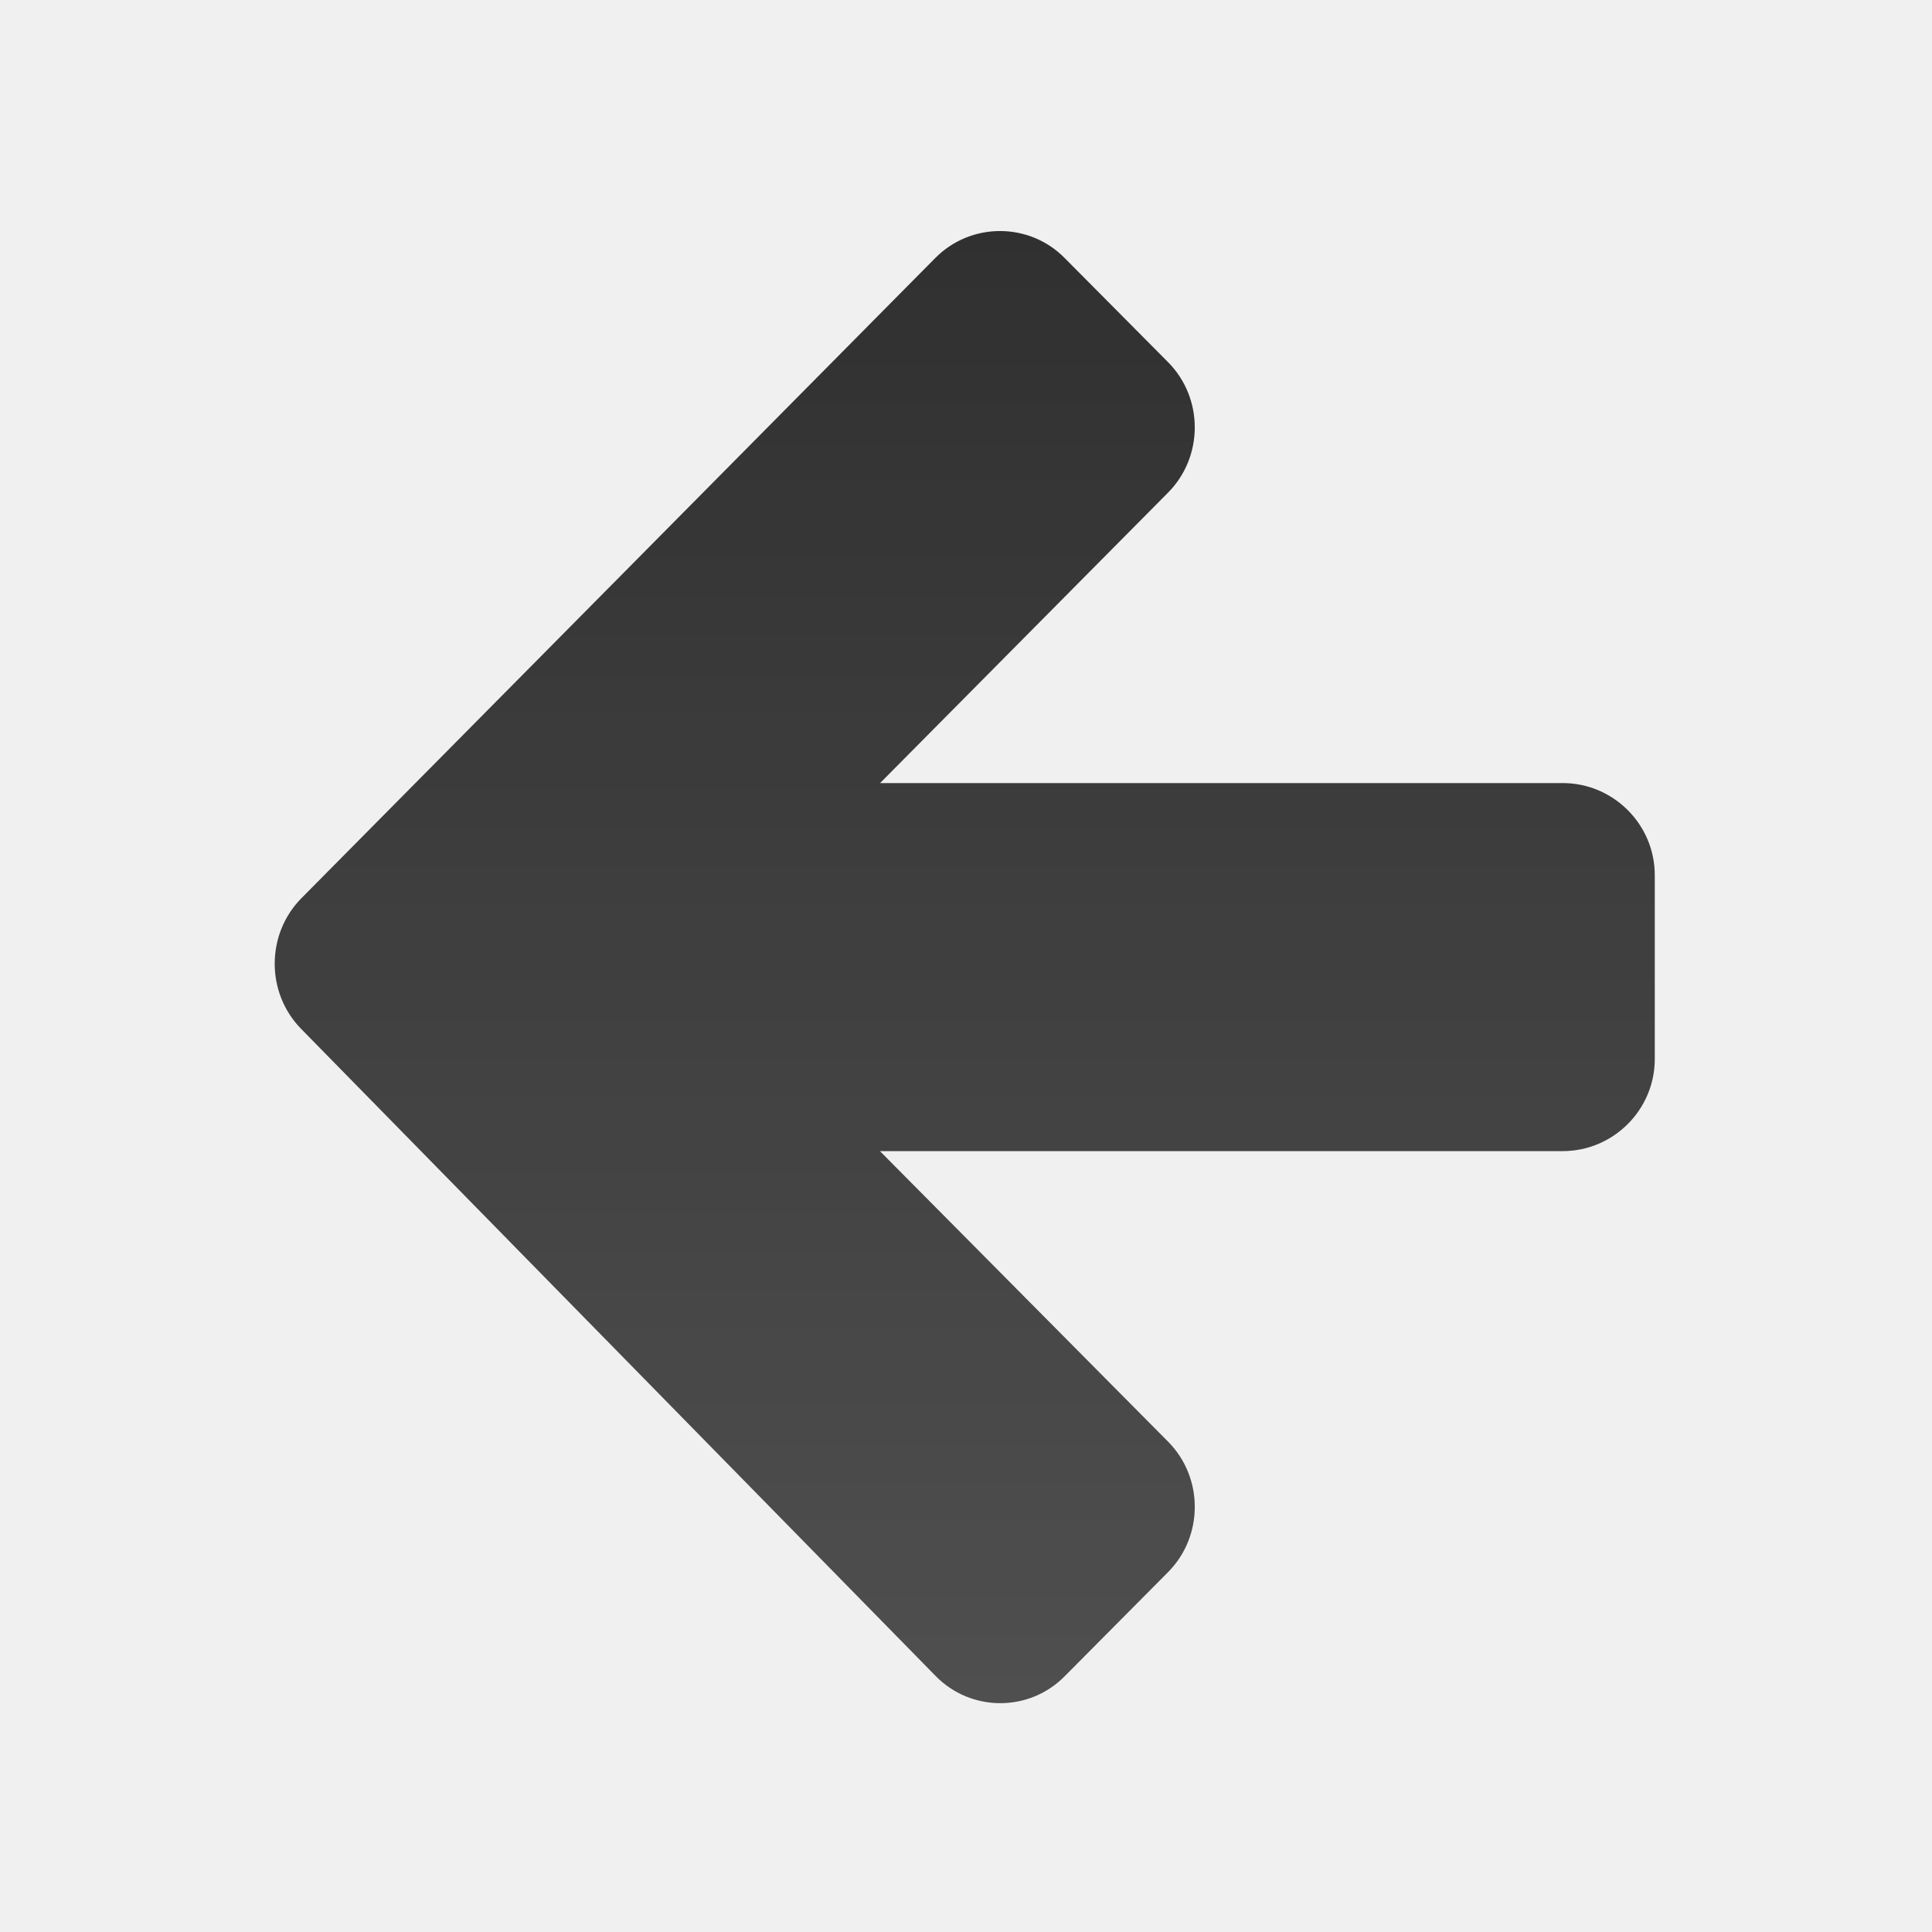
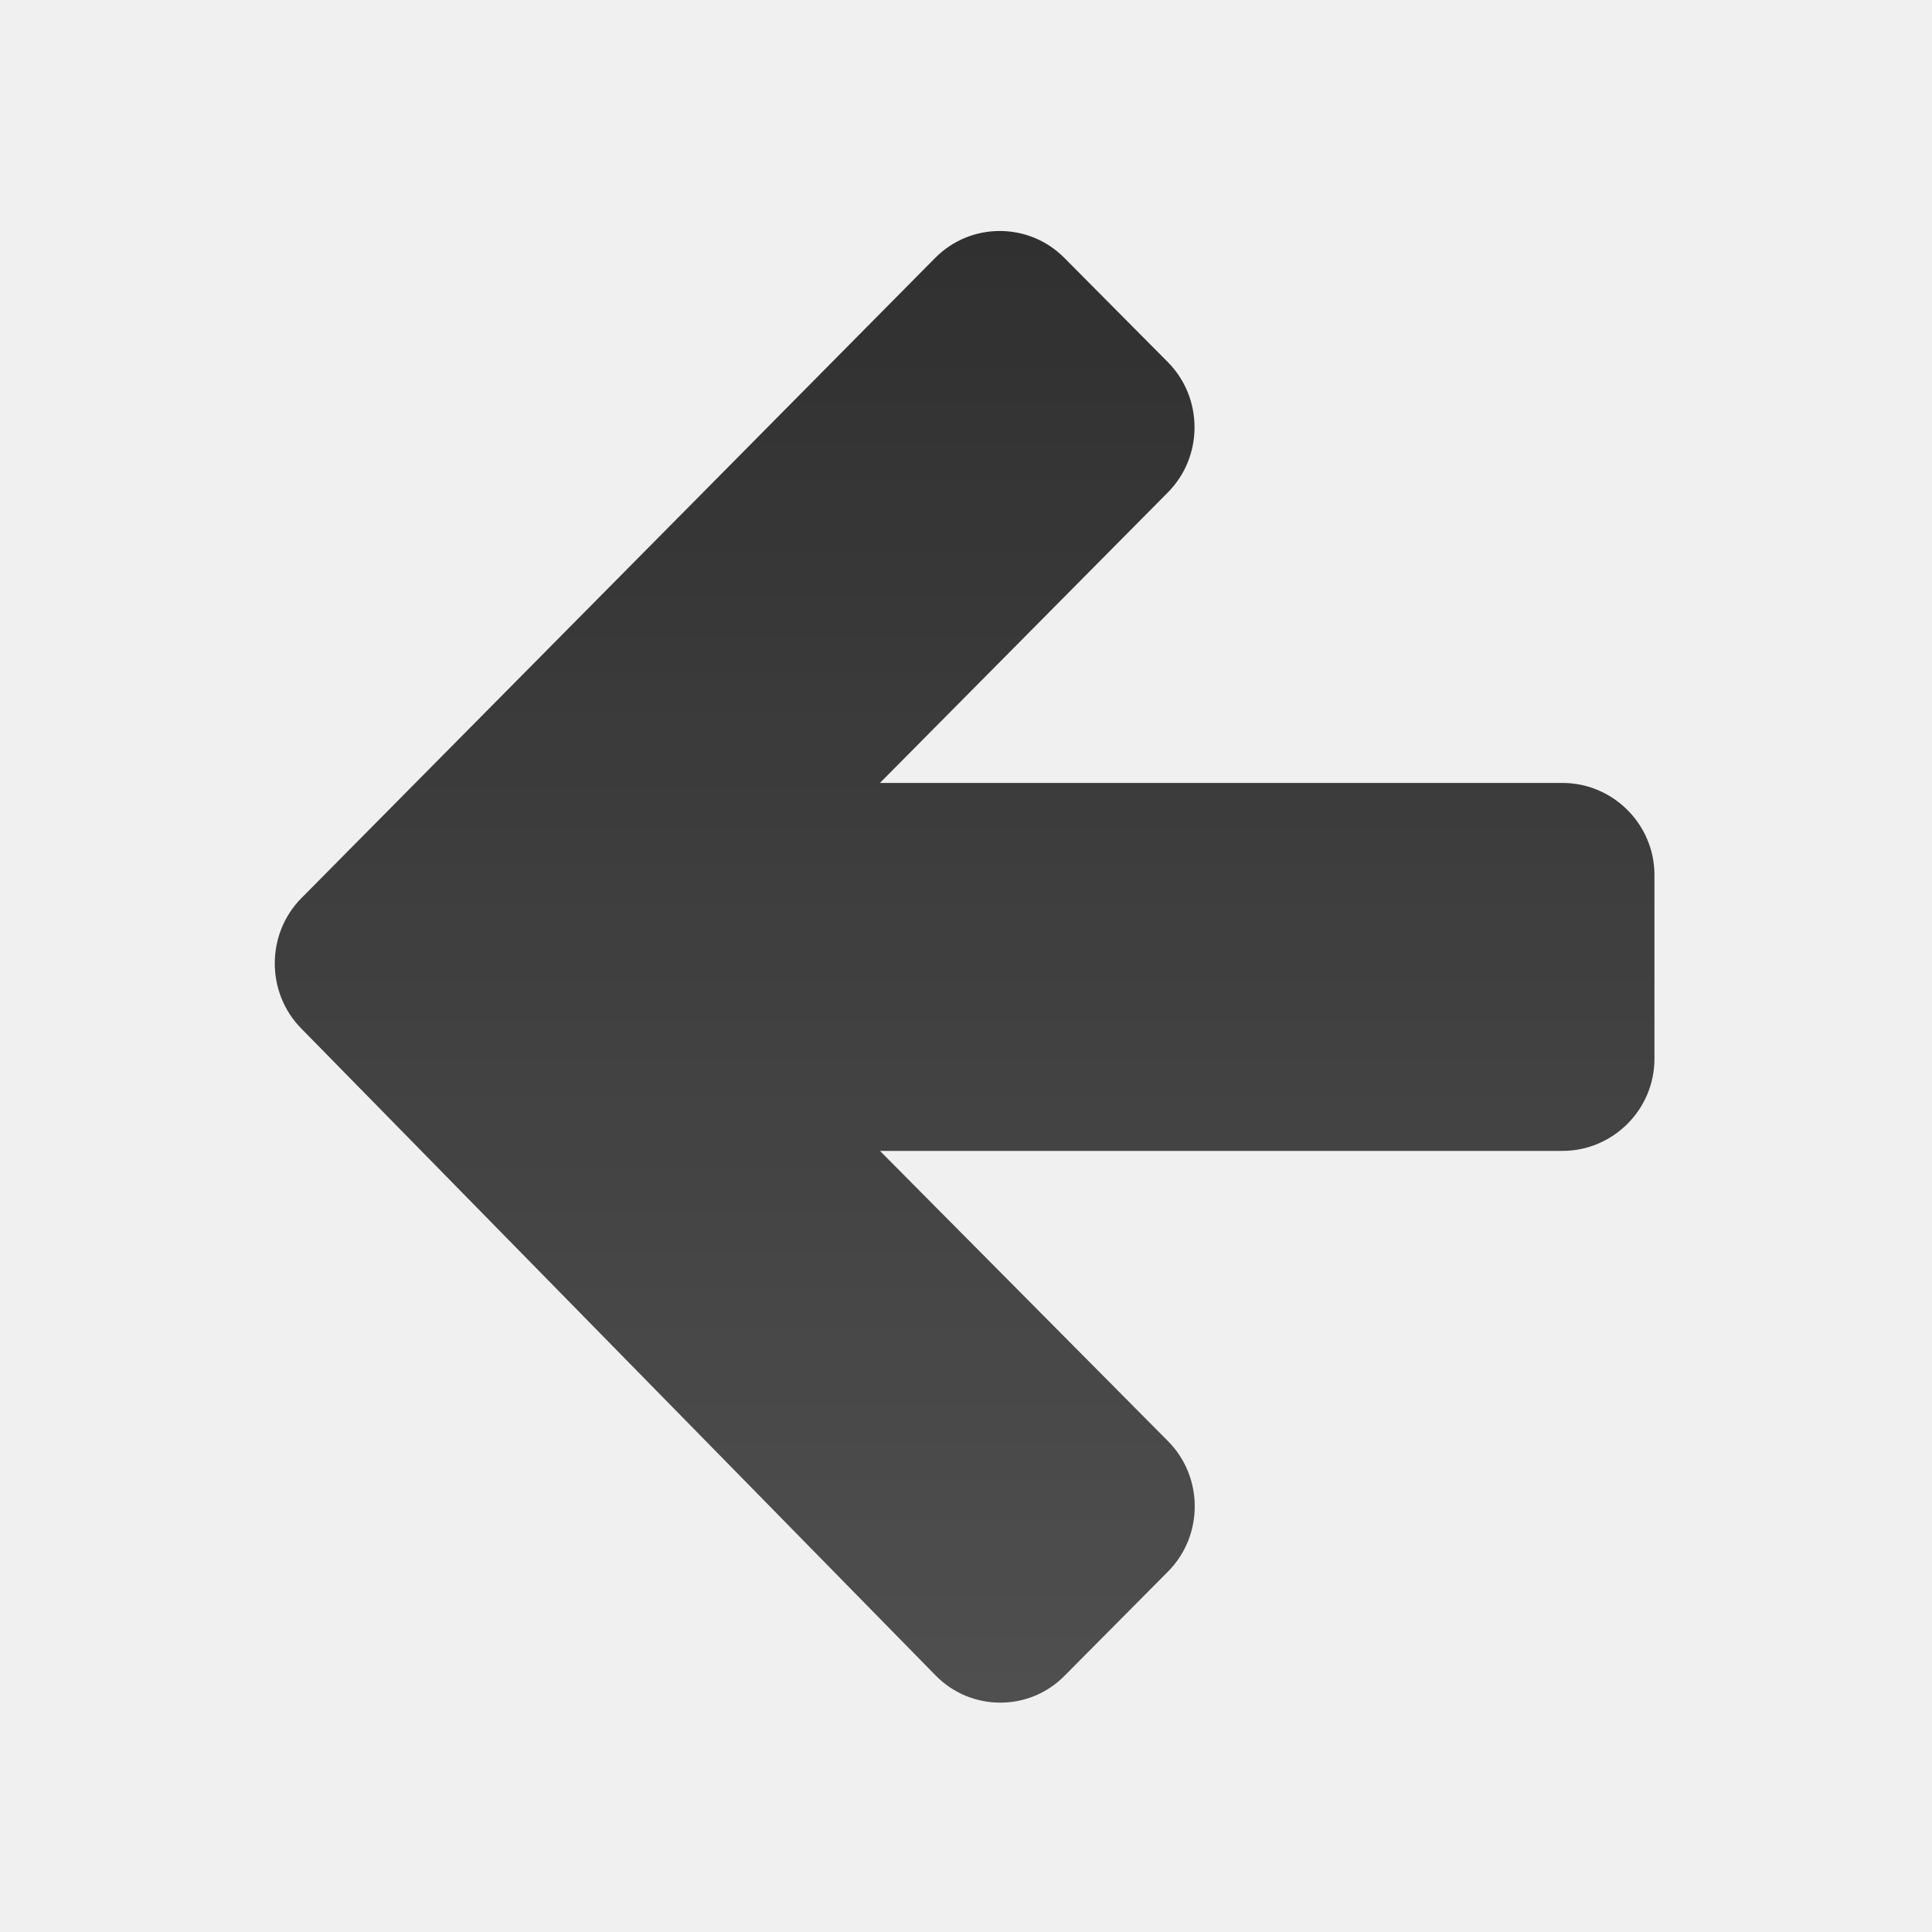
- <svg xmlns="http://www.w3.org/2000/svg" xmlns:xlink="http://www.w3.org/1999/xlink" version="1.1" id="toolbarButton-back" x="0px" y="0px" width="36" height="36" viewBox="0 0 36 36" xml:space="preserve">
-   <defs id="defs3">
-     <linearGradient id="gradientOverlay" x1="1.033" y1="0.968" x2="1.033" y2="16.46" gradientTransform="scale(0.9682224,1.032821)" gradientUnits="userSpaceOnUse">
-       <stop id="transparentStop" style="stop-color:#ffffff;stop-opacity:0" offset="0" />
-       <stop id="translucentStop" style="stop-color:#ffffff;stop-opacity:0.15" offset="1" />
+ <svg xmlns="http://www.w3.org/2000/svg" xmlns:xlink="http://www.w3.org/1999/xlink" width="36" height="36" viewBox="0 0 36 36">
+   <defs>
+     <linearGradient id="b" x1="1.033" y1=".968" x2="1.033" y2="16.46" gradientTransform="scale(.968 1.033)" gradientUnits="userSpaceOnUse">
+       <stop offset="0" stop-color="#fff" stop-opacity="0" />
+       <stop offset="1" stop-color="#fff" stop-opacity=".15" />
    </linearGradient>
-     <filter id="blur" color-interpolation-filters="sRGB">
-       <feGaussianBlur stdDeviation=".3" in="SourceGraphic" id="feGaussianBlur9" />
+     <filter id="d" color-interpolation-filters="sRGB">
+       <feGaussianBlur stdDeviation=".3" in="SourceGraphic" />
    </filter>
-     <path id="glyphShape" d="M 15,7 H 7.58 L 10.711,3.842 C 11.097,3.452 11.097,2.815 10.71,2.425 L 9.585,1.292 C 9.199,0.902 8.567,0.903 8.181,1.292 L 1.291,8.251 C 0.905,8.641 0.903,9.28 1.288,9.672 l 6.896,7.033 c 0.384,0.392 1.015,0.394 1.401,0.004 l 1.125,-1.133 c 0.387,-0.39 0.387,-1.027 10e-4,-1.417 L 7.578,11 H 15 c 0.55,0 1,-0.45 1,-1 V 8 C 16,7.45 15.55,7 15,7 z" />
-     <clipPath id="mask" maskUnits="objectBoundingBox" maskContentUnits="objectBoundingBox">
-       <use xlink:href="#glyphShape" style="fill:#ffffff" id="use13" x="0" y="0" width="18" height="18" />
+     <path id="a" d="M15 7H7.58l3.13-3.158c.387-.39.387-1.027 0-1.417L9.585 1.292c-.386-.39-1.018-.39-1.404 0l-6.89 6.96C.906 8.64.904 9.28 1.29 9.67l6.896 7.033c.384.392 1.015.394 1.4.004l1.126-1.134c.387-.39.387-1.027 0-1.417L7.58 11H15c.55 0 1-.45 1-1V8c0-.55-.45-1-1-1z" />
+     <clipPath id="c">
+       <use xlink:href="#a" width="18" height="18" fill="#fff" />
    </clipPath>
  </defs>
-   <use xlink:href="#glyphShape" style="fill-opacity:0.8" id="use15" x="0" y="0" width="18" height="18" transform="matrix(1.714375,0,0,1.714375,3.404004,2.590879)" />
-   <use xlink:href="#glyphShape" style="fill:url(#gradientOverlay)" id="use17" x="0" y="0" width="18" height="18" transform="matrix(1.714375,0,0,1.714375,3.404004,2.590879)" />
-   <path id="innerShadow" d="m 9.001,17.291 c -0.131,0 -0.254,-0.052 -0.346,-0.146 L 1.644,10.3 C 1.453,10.105 1,9.25 1.646,8.604 L 8.536,1.645 C 8.628,1.551 8.752,1.5 8.884,1.5 9.015,1.5 9.138,1.551 9.23,1.644 l 1.76,1.625 c 0.192,0.193 0.192,0.52 10e-4,0.713 L 7.483,7.5 h 8.132 c 0.275,0 0.5,0.224 0.5,0.5 v 2.725 c 0,0.275 -0.225,0.5 -0.5,0.5 H 7.731 l 3.522,3.33 c 0.191,0.192 0.191,0.52 0,0.712 L 9.344,17.148 C 9.253,17.24 9.131,17.291 9.001,17.291 z" style="fill:none;stroke-miterlimit:10;stroke-opacity:0.7;filter:url(#blur)" clip-path="url(#mask)" transform="matrix(1.714375,0,0,1.714375,3.404004,2.590879)" />
+   <use xlink:href="#a" width="18" height="18" transform="matrix(1.714 0 0 1.714 3.404 2.591)" fill-opacity=".8" />
+   <use xlink:href="#a" width="18" height="18" transform="matrix(1.714 0 0 1.714 3.404 2.591)" fill="url(#b)" />
+   <path d="M18.835 32.234c-.224 0-.435-.09-.593-.25L6.222 20.25c-.327-.335-1.104-1.8.004-2.91L18.038 5.41c.158-.16.37-.248.597-.248.224 0 .435.088.593.247l3.017 2.785c.33.33.33.892.002 1.223l-6.014 6.03h13.94c.472 0 .858.385.858.858v4.672c0 .47-.385.857-.856.857H16.658l6.038 5.71c.327.328.327.89 0 1.22l-3.273 3.224c-.156.157-.365.244-.588.244z" clip-path="url(#c)" filter="url(#d)" fill="none" />
</svg>
